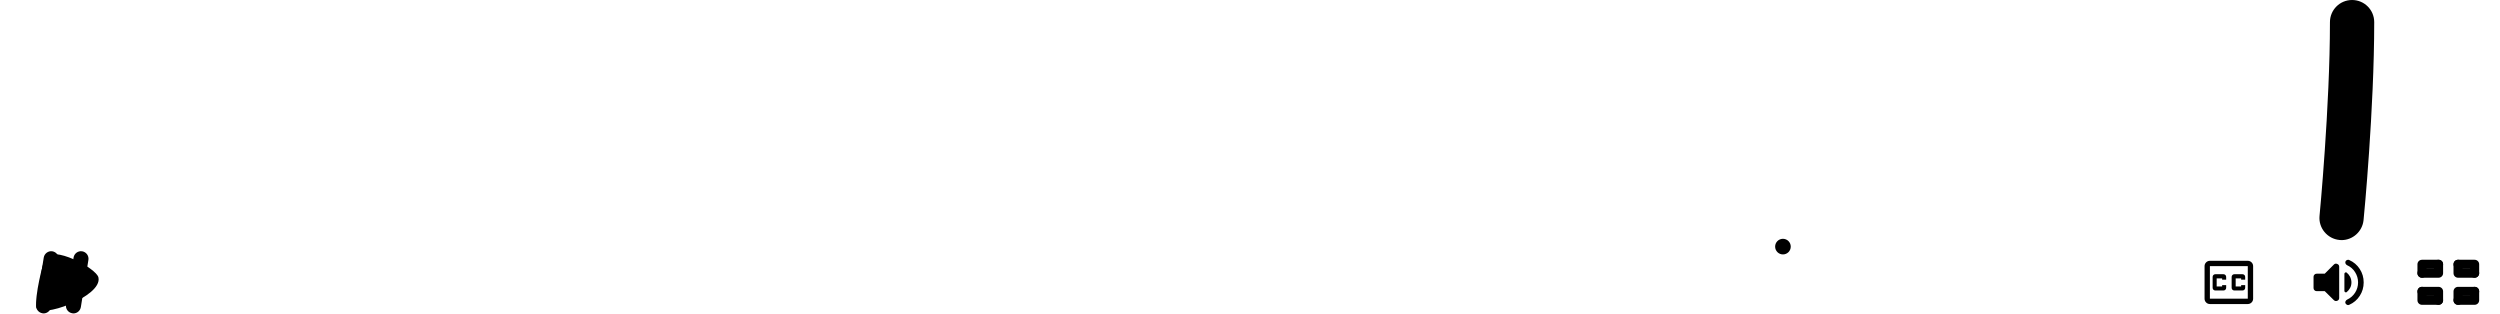
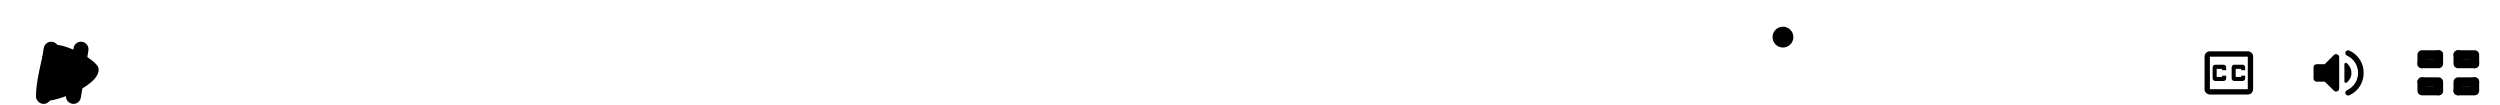
- <svg xmlns="http://www.w3.org/2000/svg" version="1.2" baseProfile="tiny" x="0px" y="0px" viewBox="0 0 1920 241" overflow="visible" xml:space="preserve">
-   <path id="player_time-line-base" fill="none" stroke-width="5" stroke-miterlimit="10" d="M-0.2,170.9c0,0,376.5,20,1020,20  c749.5,0,900-13,900-13" />
-   <path id="player_time-line-full" fill="none" stroke-width="5" stroke-miterlimit="10" stroke-dasharray="1920" d="M-0.2,170.9c0,0,376.5,20,1020,20  c749.5,0,900-13,900-13" />
-   <circle id="player_timeline-pointer" cx="1369.3" cy="189.4" r="6" />
-   <path id="player_volume-background" d="M1798.3,184.4c-0.5,0-1.1,0-1.6-0.1c-9.3-0.9-16.2-9.2-15.3-18.5c0.1-0.8,8-83.9,8-148.8c0-9.4,7.6-17,17-17  s17,7.6,17,17c0,66.6-7.8,148.6-8.2,152.1C1814.3,177.8,1806.9,184.4,1798.3,184.4z" />
-   <g id="player_button-fullscreen">
-     <path d="M1860.1,213.3c-1.9,0-3.5-1.5-3.5-3.5v-6.8c0-1.9,1.5-3.5,3.5-3.5h12.7c1.9,0,3.5,1.5,3.5,3.5   c0,1.9-1.5,3.5-3.5,3.5h-9.2v3.3C1863.6,211.8,1862,213.3,1860.1,213.3z" />
-     <path d="M1900.5,213.3c-1.9,0-3.5-1.5-3.5-3.5v-3.3h-9.2c-1.9,0-3.5-1.5-3.5-3.5c0-1.9,1.5-3.5,3.5-3.5h12.7   c1.9,0,3.5,1.5,3.5,3.5v6.8C1904,211.8,1902.4,213.3,1900.5,213.3z" />
-     <path d="M1872.8,234.1h-12.7c-1.9,0-3.5-1.5-3.5-3.5v-6.8c0-1.9,1.5-3.5,3.5-3.5s3.5,1.5,3.5,3.5v3.3h9.2   c1.9,0,3.5,1.5,3.5,3.5S1874.7,234.1,1872.8,234.1z" />
-     <path d="M1900.5,234.1h-12.7c-1.9,0-3.5-1.5-3.5-3.5s1.5-3.5,3.5-3.5h9.2v-3.3c0-1.9,1.5-3.5,3.5-3.5   s3.5,1.5,3.5,3.5v6.8C1904,232.6,1902.4,234.1,1900.5,234.1z" />
+ <svg xmlns="http://www.w3.org/2000/svg" version="1.2" baseProfile="tiny" x="0px" y="0px" viewBox="0 0 1920 80" overflow="visible" xml:space="preserve">
+   <g id="GUIenter">
+     <path d="M1860.1,52.4c-1.9,0-3.5-1.5-3.5-3.5v-6.8c0-1.9,1.5-3.5,3.5-3.5h12.7c1.9,0,3.5,1.5,3.5,3.5c0,1.9-1.5,3.5-3.5,3.5h-9.2   v3.3C1863.6,50.9,1862,52.4,1860.1,52.4z" />
+     <path d="M1900.5,52.4c-1.9,0-3.5-1.5-3.5-3.5v-3.3h-9.2c-1.9,0-3.5-1.5-3.5-3.5c0-1.9,1.5-3.5,3.5-3.5h12.7c1.9,0,3.5,1.5,3.5,3.5   v6.8C1904,50.9,1902.4,52.4,1900.5,52.4z" />
+     <path d="M1872.8,73.2h-12.7c-1.9,0-3.5-1.5-3.5-3.5v-6.8c0-1.9,1.5-3.5,3.5-3.5s3.5,1.5,3.5,3.5v3.3h9.2c1.9,0,3.5,1.5,3.5,3.5   S1874.7,73.2,1872.8,73.2z" />
+     <path d="M1900.5,73.2h-12.7c-1.9,0-3.5-1.5-3.5-3.5s1.5-3.5,3.5-3.5h9.2v-3.3c0-1.9,1.5-3.5,3.5-3.5s3.5,1.5,3.5,3.5v6.8   C1904,71.7,1902.4,73.2,1900.5,73.2z" />
  </g>
-   <g id="player_button-exit-fullscreen">
-     <path d="M1887.8,234.1c-1.9,0-3.5-1.5-3.5-3.5v-6.8c0-1.9,1.5-3.5,3.5-3.5h12.7c1.9,0,3.5,1.5,3.5,3.5   s-1.5,3.5-3.5,3.5h-9.2v3.3C1891.3,232.6,1889.7,234.1,1887.8,234.1z" />
-     <path d="M1872.8,234.1c-1.9,0-3.5-1.5-3.5-3.5v-3.3h-9.2c-1.9,0-3.5-1.5-3.5-3.5s1.5-3.5,3.5-3.5h12.7   c1.9,0,3.5,1.5,3.5,3.5v6.8C1876.3,232.6,1874.7,234.1,1872.8,234.1z" />
-     <path d="M1900.5,213.3h-12.7c-1.9,0-3.5-1.5-3.5-3.5v-6.8c0-1.9,1.5-3.5,3.5-3.5c1.9,0,3.5,1.5,3.5,3.5v3.3h9.2   c1.9,0,3.5,1.5,3.5,3.5S1902.4,213.3,1900.5,213.3z" />
-     <path d="M1872.8,213.3h-12.7c-1.9,0-3.5-1.5-3.5-3.5s1.5-3.5,3.5-3.5h9.2v-3.3c0-1.9,1.5-3.5,3.5-3.5   s3.5,1.5,3.5,3.5v6.8C1876.3,211.8,1874.7,213.3,1872.8,213.3z" />
+   <g id="GUIexit">
+     <path d="M1887.8,73.2c-1.9,0-3.5-1.5-3.5-3.5v-6.8c0-1.9,1.5-3.5,3.5-3.5h12.7c1.9,0,3.5,1.5,3.5,3.5s-1.5,3.5-3.5,3.5h-9.2v3.3   C1891.3,71.7,1889.7,73.2,1887.8,73.2z" />
+     <path d="M1872.8,73.2c-1.9,0-3.5-1.5-3.5-3.5v-3.3h-9.2c-1.9,0-3.5-1.5-3.5-3.5s1.5-3.5,3.5-3.5h12.7c1.9,0,3.5,1.5,3.5,3.5v6.8   C1876.3,71.7,1874.7,73.2,1872.8,73.2z" />
+     <path d="M1900.5,52.4h-12.7c-1.9,0-3.5-1.5-3.5-3.5v-6.8c0-1.9,1.5-3.5,3.5-3.5c1.9,0,3.5,1.5,3.5,3.5v3.3h9.2   c1.9,0,3.5,1.5,3.5,3.5S1902.4,52.4,1900.5,52.4z" />
+     <path d="M1872.8,52.4h-12.7c-1.9,0-3.5-1.5-3.5-3.5s1.5-3.5,3.5-3.5h9.2v-3.3c0-1.9,1.5-3.5,3.5-3.5s3.5,1.5,3.5,3.5v6.8   C1876.3,50.9,1874.7,52.4,1872.8,52.4z" />
  </g>
-   <path id="player_button-captions" d="M1697.2,233.5c-1.1,0-2.1-0.4-2.9-1.2c-0.8-0.8-1.2-1.8-1.2-2.9v-25c0-1.1,0.4-2.1,1.2-2.9  c0.8-0.8,1.8-1.2,2.9-1.2h29.1c1.1,0,2.1,0.4,2.9,1.2c0.8,0.8,1.2,1.8,1.2,2.9v25c0,1.1-0.4,2.1-1.2,2.9c-0.8,0.8-1.8,1.2-2.9,1.2  H1697.2z M1697.2,229.4h29.1v-25h-29.1V229.4z M1701.4,223.1h6.2c0.6,0,1.1-0.2,1.5-0.6s0.6-0.9,0.6-1.5V219h-3.1v1h-4.2v-6.2h4.2v1  h3.1v-2.1c0-0.6-0.2-1.1-0.6-1.5c-0.4-0.4-0.9-0.6-1.5-0.6h-6.2c-0.6,0-1.1,0.2-1.5,0.6c-0.4,0.4-0.6,0.9-0.6,1.5v8.3  c0,0.6,0.2,1.1,0.6,1.5S1700.8,223.1,1701.4,223.1z M1716,223.1h6.2c0.6,0,1.1-0.2,1.5-0.6s0.6-0.9,0.6-1.5V219h-3.1v1h-4.2v-6.2  h4.2v1h3.1v-2.1c0-0.6-0.2-1.1-0.6-1.5c-0.4-0.4-0.9-0.6-1.5-0.6h-6.2c-0.6,0-1.1,0.2-1.5,0.6c-0.4,0.4-0.6,0.9-0.6,1.5v8.3  c0,0.6,0.2,1.1,0.6,1.5S1715.4,223.1,1716,223.1z M1697.2,229.4v-25V229.4z" />
-   <path id="player_button-volume" d="M1811,216.9c0-2.9-0.8-5.5-2.3-7.9s-3.6-4.2-6.1-5.3c-0.5-0.3-0.9-0.6-1.2-1.2c-0.2-0.5-0.3-1.1-0.1-1.6  c0.2-0.6,0.6-1,1.2-1.2c0.6-0.3,1.1-0.3,1.7,0c3.4,1.5,6.1,3.8,8.1,6.9c2,3.1,3,6.5,3,10.3s-1,7.2-3,10.3c-2,3.1-4.7,5.4-8.1,6.9  c-0.6,0.3-1.1,0.3-1.7,0c-0.6-0.3-0.9-0.7-1.2-1.2c-0.2-0.5-0.2-1.1,0.1-1.6s0.6-0.9,1.2-1.2c2.6-1.2,4.6-3,6.1-5.3  S1811,219.7,1811,216.9z M1785.4,223.6h-6.2c-0.7,0-1.2-0.2-1.7-0.7c-0.5-0.5-0.7-1-0.7-1.7v-8.6c0-0.7,0.2-1.2,0.7-1.7  c0.5-0.5,1-0.7,1.7-0.7h6.2l7-7c0.8-0.8,1.6-0.9,2.6-0.5c1,0.4,1.5,1.1,1.5,2.2v23.9c0,1.1-0.5,1.8-1.5,2.2c-1,0.4-1.8,0.2-2.6-0.5  L1785.4,223.6z M1805.9,216.9c0,1.5-0.3,2.9-1,4.2c-0.7,1.3-1.6,2.4-2.7,3.3c-0.4,0.2-0.7,0.2-1.1,0c-0.4-0.2-0.6-0.5-0.6-1v-13.1  c0-0.4,0.2-0.8,0.6-1c0.4-0.2,0.8-0.2,1.1,0c1.1,0.9,2,2,2.7,3.3C1805.6,214.1,1805.9,215.5,1805.9,216.9z" />
-   <g id="GUIvolumeBar">
-     <path id="player_volume-line-base" fill="none" stroke-width="5" stroke-linecap="round" stroke-miterlimit="10" d="M1798.3,167.4  c0,0,8.1-83.9,8.1-150.5" />
-     <path id="player_volume-line-full" fill="none" stroke-width="5" stroke-linecap="round" stroke-miterlimit="10" d="M1798.3,167.4  c0,0,8.1-83.9,8.1-150.5" />
-     <circle id="player_button-volume-pointer" cx="1804.8" cy="79.9" r="6" />
+   <path id="GUIcc" d="M1697.2,72.6c-1.1,0-2.1-0.4-2.9-1.2s-1.2-1.8-1.2-2.9v-25c0-1.1,0.4-2.1,1.2-2.9c0.8-0.8,1.8-1.2,2.9-1.2h29.1  c1.1,0,2.1,0.4,2.9,1.2s1.2,1.8,1.2,2.9v25c0,1.1-0.4,2.1-1.2,2.9c-0.8,0.8-1.8,1.2-2.9,1.2H1697.2z M1697.2,68.5h29.1v-25h-29.1  V68.5z M1701.4,62.2h6.2c0.6,0,1.1-0.2,1.5-0.6s0.6-0.9,0.6-1.5v-2h-3.1v1h-4.2v-6.2h4.2v1h3.1v-2.1c0-0.6-0.2-1.1-0.6-1.5  s-0.9-0.6-1.5-0.6h-6.2c-0.6,0-1.1,0.2-1.5,0.6c-0.4,0.4-0.6,0.9-0.6,1.5v8.3c0,0.6,0.2,1.1,0.6,1.5S1700.8,62.2,1701.4,62.2z   M1716,62.2h6.2c0.6,0,1.1-0.2,1.5-0.6s0.6-0.9,0.6-1.5v-2h-3.1v1h-4.2v-6.2h4.2v1h3.1v-2.1c0-0.6-0.2-1.1-0.6-1.5s-0.9-0.6-1.5-0.6  h-6.2c-0.6,0-1.1,0.2-1.5,0.6c-0.4,0.4-0.6,0.9-0.6,1.5v8.3c0,0.6,0.2,1.1,0.6,1.5S1715.4,62.2,1716,62.2z M1697.2,68.5v-25V68.5z" />
+   <path id="GUIvolume" d="M1811,56c0-2.9-0.8-5.5-2.3-7.9s-3.6-4.2-6.1-5.3c-0.5-0.3-0.9-0.6-1.2-1.2c-0.2-0.5-0.3-1.1-0.1-1.6  c0.2-0.6,0.6-1,1.2-1.2c0.6-0.3,1.1-0.3,1.7,0c3.4,1.5,6.1,3.8,8.1,6.9c2,3.1,3,6.5,3,10.3s-1,7.2-3,10.3s-4.7,5.4-8.1,6.9  c-0.6,0.3-1.1,0.3-1.7,0s-0.9-0.7-1.2-1.2c-0.2-0.5-0.2-1.1,0.1-1.6s0.6-0.9,1.2-1.2c2.6-1.2,4.6-3,6.1-5.3S1811,58.8,1811,56z   M1785.4,62.7h-6.2c-0.7,0-1.2-0.2-1.7-0.7s-0.7-1-0.7-1.7v-8.6c0-0.7,0.2-1.2,0.7-1.7s1-0.7,1.7-0.7h6.2l7-7  c0.8-0.8,1.6-0.9,2.6-0.5s1.5,1.1,1.5,2.2v23.9c0,1.1-0.5,1.8-1.5,2.2s-1.8,0.2-2.6-0.5L1785.4,62.7z M1805.9,56  c0,1.5-0.3,2.9-1,4.2s-1.6,2.4-2.7,3.3c-0.4,0.2-0.7,0.2-1.1,0s-0.6-0.5-0.6-1V49.4c0-0.4,0.2-0.8,0.6-1s0.8-0.2,1.1,0  c1.1,0.9,2,2,2.7,3.3C1805.6,53.2,1805.9,54.6,1805.9,56z" />
+   <path id="GUIplay" d="M34.6,37.5C33,40.8,26.4,67,28,75.2c1.8,9.1,50.9-8.2,47.6-23C74.1,45.1,39.9,26.9,34.6,37.5z" />
+   <g id="GUIpause">
+     <path d="M33.5,79.8c-0.3,0-0.6,0-0.9-0.1c-3.1-0.5-5.3-3.4-4.8-6.6l5.8-36.2c0.5-3.1,3.5-5.3,6.6-4.8s5.3,3.4,4.8,6.6l-5.8,36.2   C38.7,77.8,36.2,79.8,33.5,79.8z" />
+     <path d="M56.4,79.8c-0.3,0-0.6,0-0.9-0.1c-3.1-0.5-5.3-3.4-4.8-6.6l5.8-36.2c0.5-3.1,3.4-5.3,6.6-4.8c3.1,0.5,5.3,3.4,4.8,6.6   l-5.8,36.2C61.6,77.8,59.2,79.8,56.4,79.8z" />
  </g>
-   <path id="GUIplay" d="M34.6,198.4c-1.6,3.3-8.2,29.5-6.6,37.7c1.8,9.1,50.9-8.2,47.6-23C74.1,206,39.9,187.8,34.6,198.4z" />
-   <g id="GUIpause">
-     <path d="M33.5,240.7c-0.3,0-0.6,0-0.9-0.1c-3.1-0.5-5.3-3.4-4.8-6.6l5.8-36.2c0.5-3.1,3.5-5.3,6.6-4.8   c3.1,0.5,5.3,3.4,4.8,6.6l-5.8,36.2C38.7,238.7,36.2,240.7,33.5,240.7z" />
-     <path d="M56.4,240.7c-0.3,0-0.6,0-0.9-0.1c-3.1-0.5-5.3-3.4-4.8-6.6l5.8-36.2c0.5-3.1,3.4-5.3,6.6-4.8   c3.1,0.5,5.3,3.4,4.8,6.6l-5.8,36.2C61.6,238.7,59.2,240.7,56.4,240.7z" />
-   </g>
-   <circle id="player_button-volume-pointer" cx="1804.8" cy="79.9" r="6" />
-   <rect id="player_button-play" fill="#ffffff00" x="28.09" y="192.81" width="50" height="48" />
-   <rect id="player_button-pause" fill="#ffffff00" x="28.09" y="192.81" width="50" height="48" />
+   <path id="player_time-line-base" fill="none" stroke-width="5" stroke-miterlimit="10" d="M-0.2,10c0,0,376.5,20,1020,20 c749.5,0,900-13,900-13" />
+   <path id="player_time-line-full" stroke-dasharray="1920" fill="none" stroke-width="5" stroke-miterlimit="10" d="M-0.2,10c0,0,376.5,20,1020,20 c749.5,0,900-13,900-13" />
+   <circle id="player_timeline-pointer" cx="1369.3" cy="28.5" r="8" />
+   <rect id="player_button-play" fill="#ffffff00" x="28.1" y="32" width="50" height="48" />
+   <rect id="player_button-pause" fill="#ffffff00" x="28.1" y="32" width="50" height="48" />
+   <rect id="player_button-volume" fill="#ffffff00" x="1772.2" y="31.6" width="50" height="48" />
+   <rect id="player_button-cc" fill="#ffffff00" x="1686.8" y="31.6" width="50" height="48" />
+   <rect id="player_button-enter-fscreen" fill="#ffffff00" x="1855.2" y="31.8" width="50" height="48" />
+   <rect id="player_button-exit-fscreen" fill="#ffffff00" x="1855.2" y="31.8" width="50" height="48" />
</svg>
